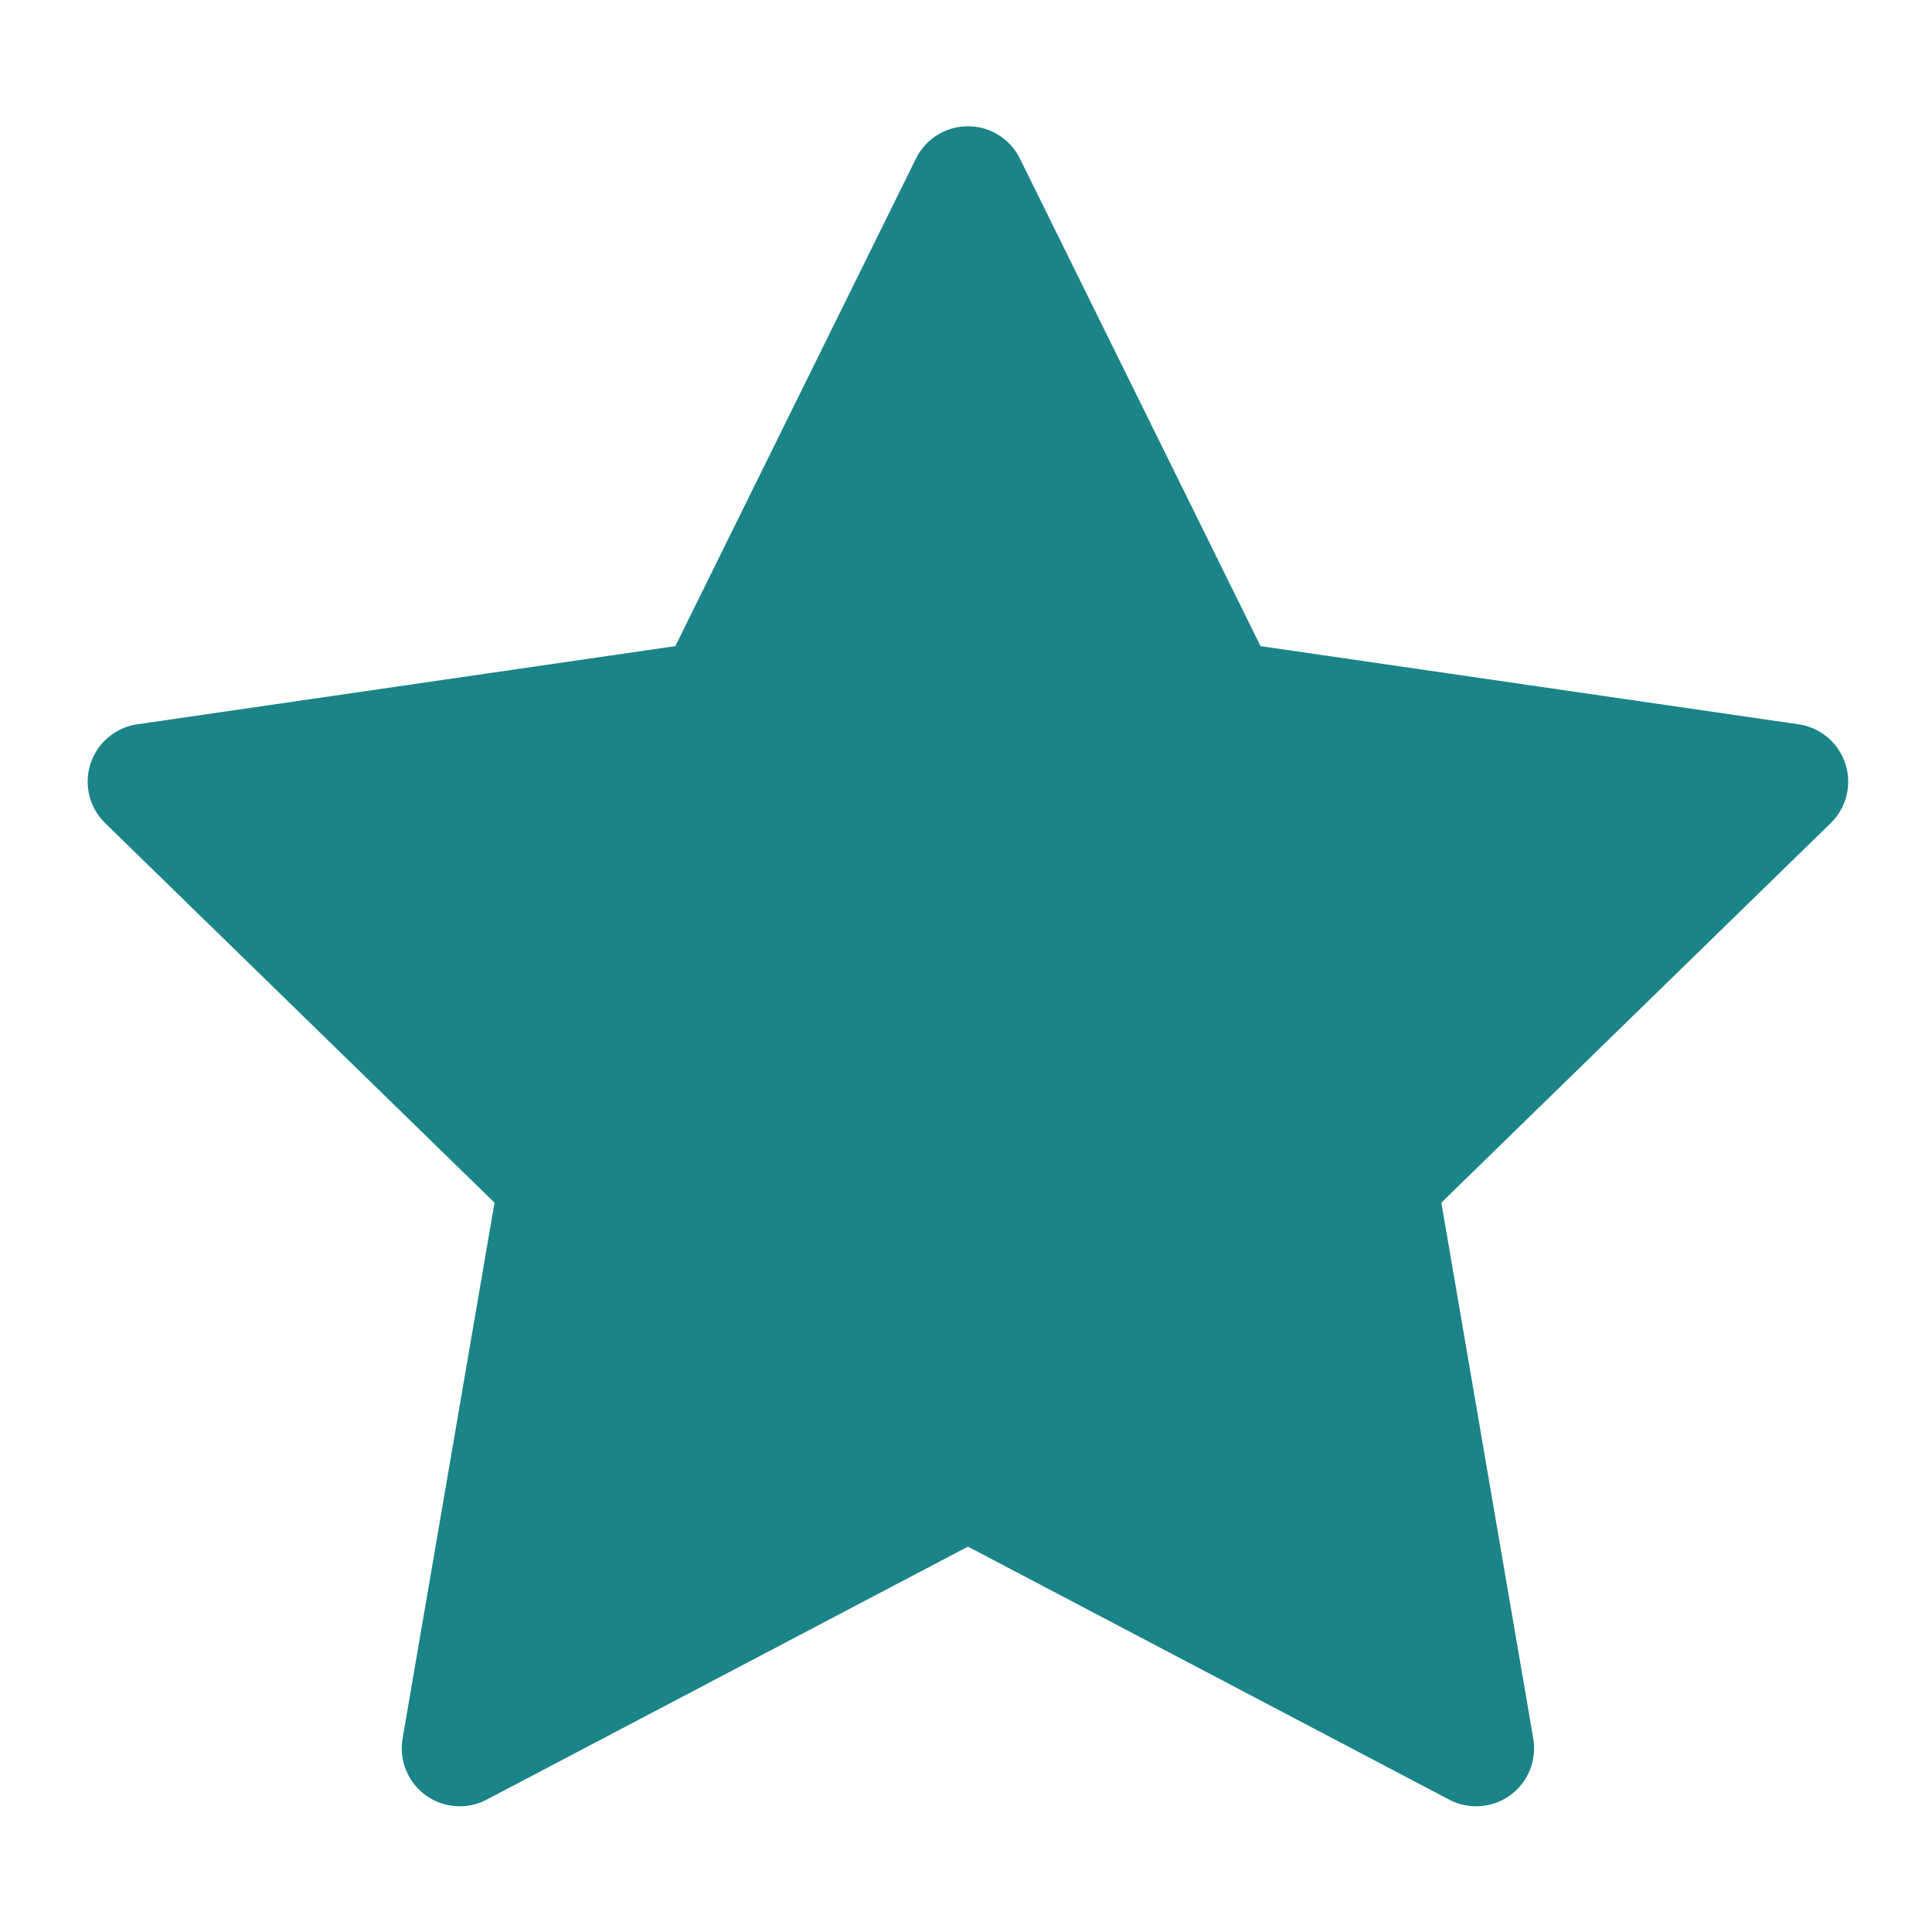
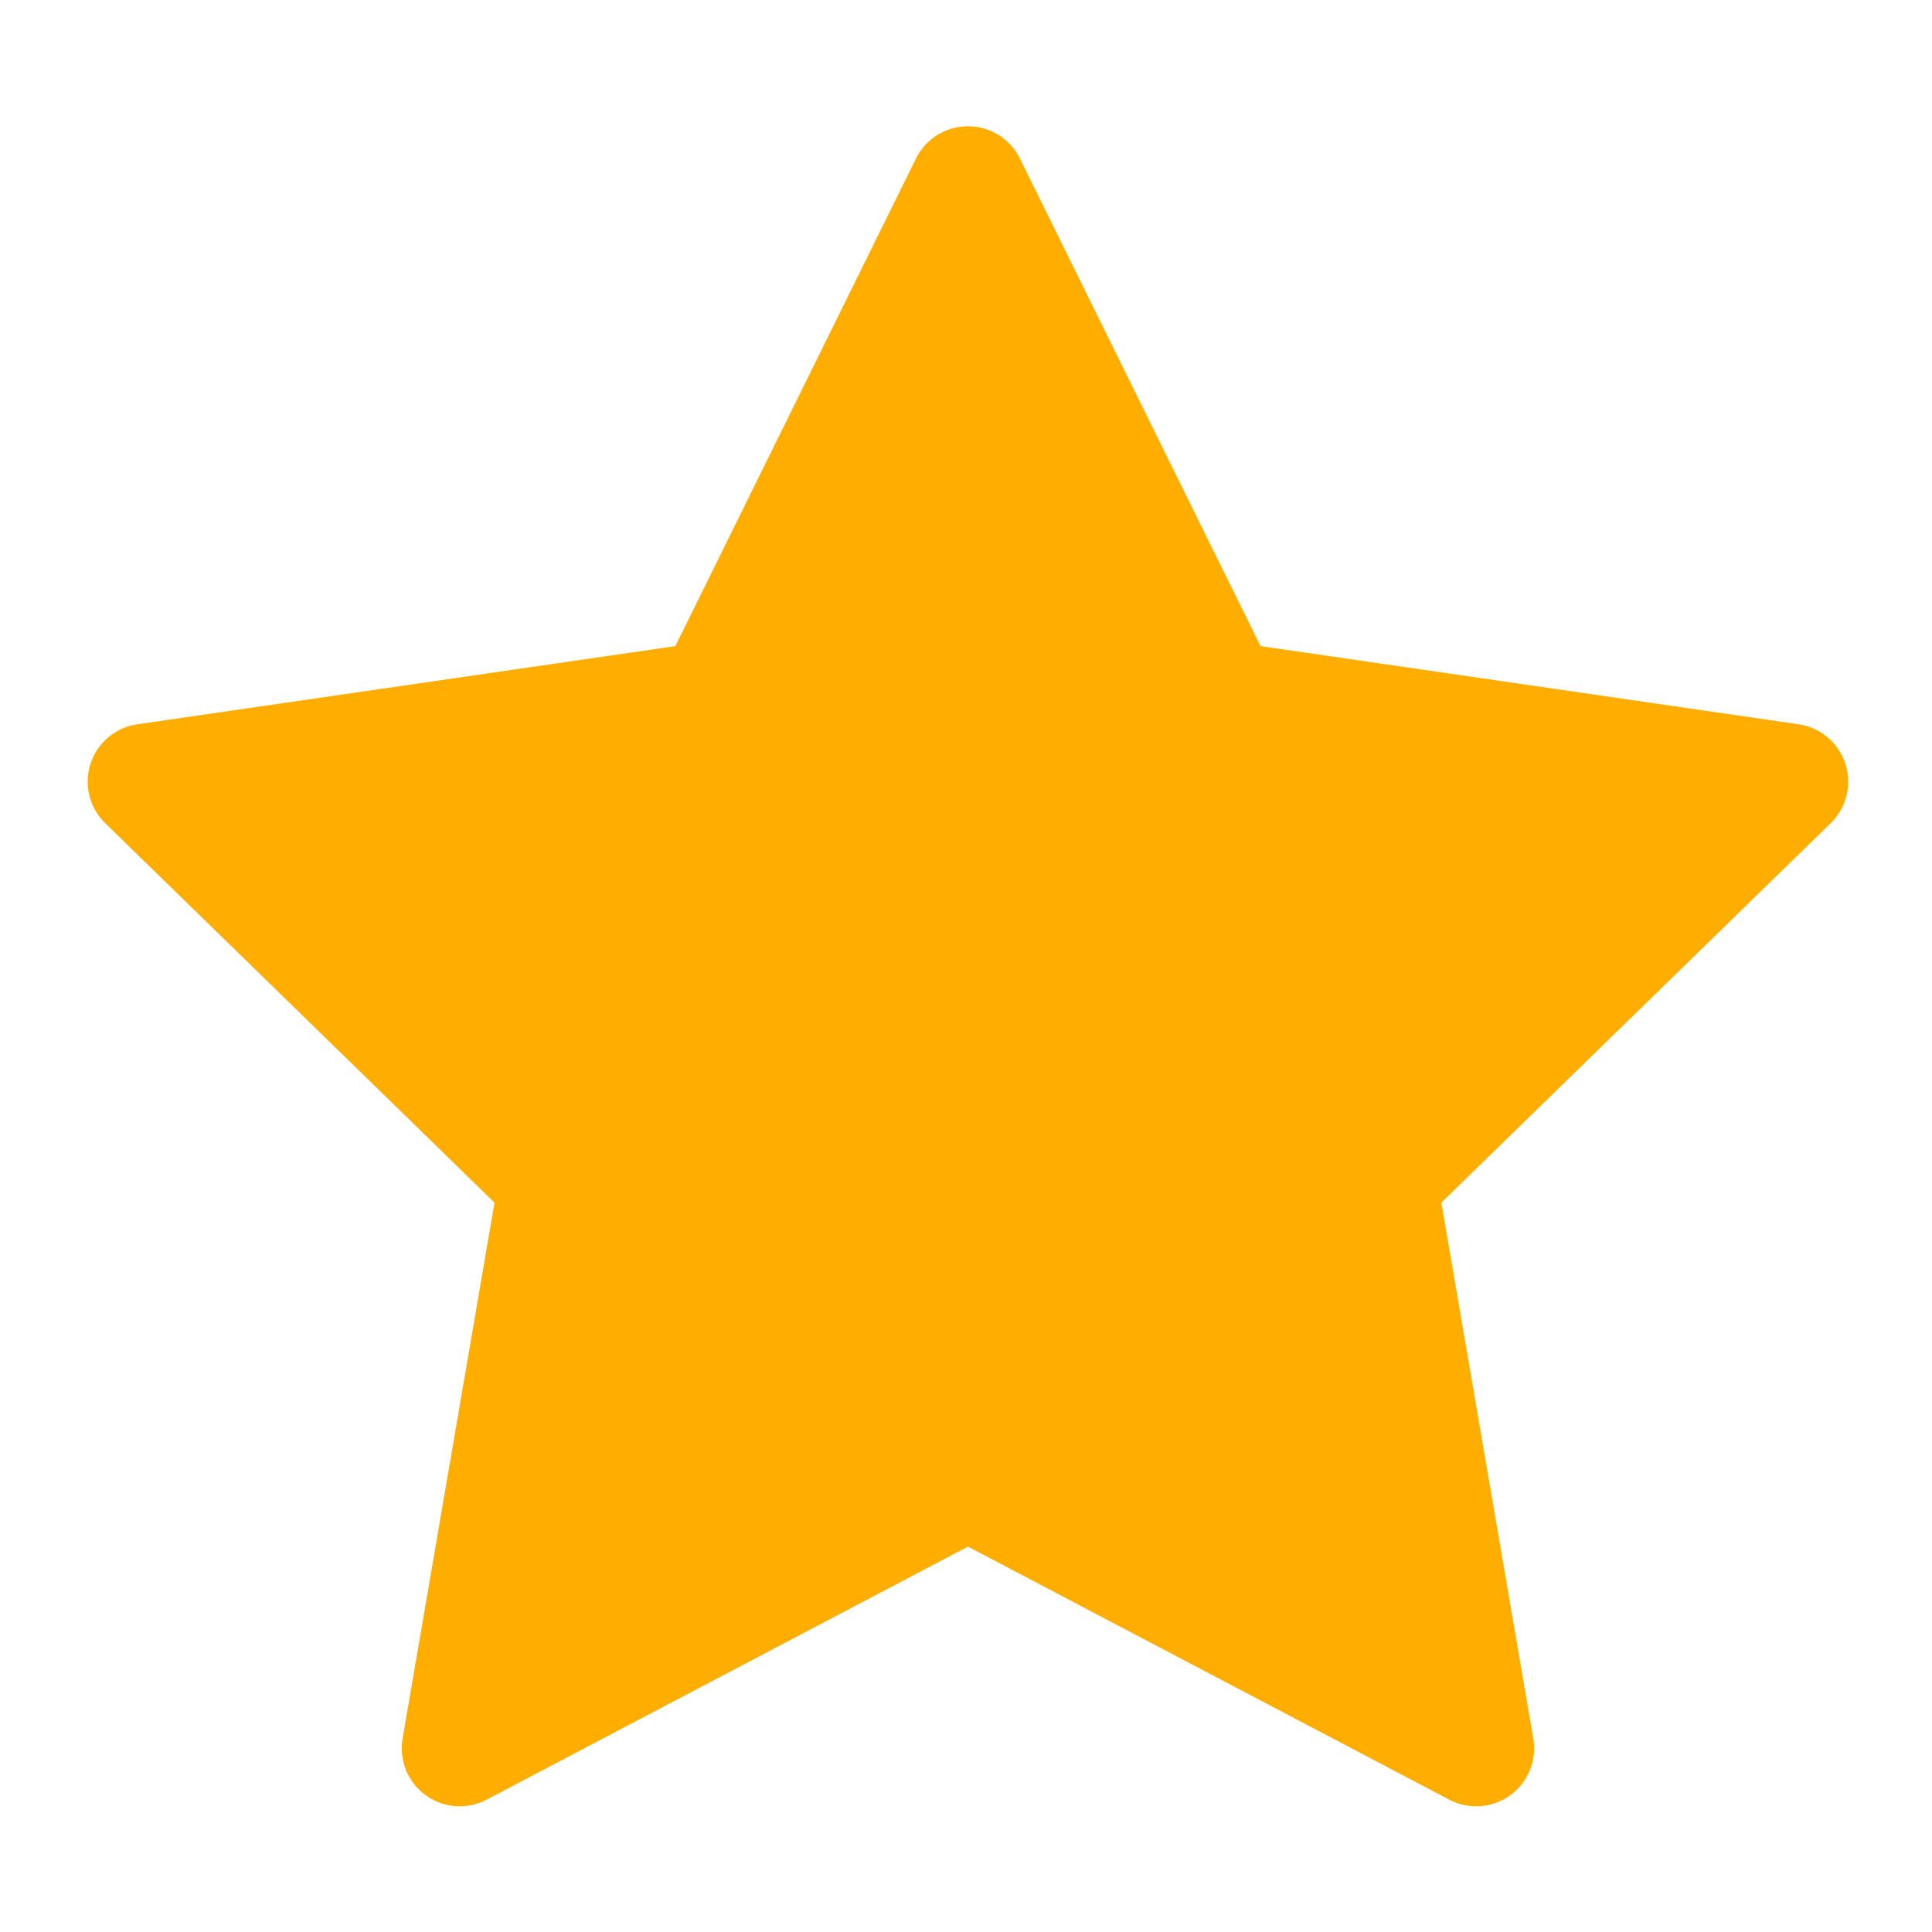
<svg xmlns="http://www.w3.org/2000/svg" version="1.1" id="Layer_1" x="0px" y="0px" width="500px" height="500px" viewBox="0 0 500 500" enable-background="new 0 0 500 500" xml:space="preserve">
-   <polygon fill="#1B8488" stroke="#1B8488" stroke-width="30" stroke-linejoin="round" stroke-miterlimit="10" points="250.5,47.676   316.262,180.924 463.311,202.292 356.902,306.012 382.024,452.467 250.5,383.319 118.976,452.467 144.095,306.012 37.689,202.292   184.737,180.924 " />
+   <polygon fill="#ffae00" stroke="#ffae00" stroke-width="30" stroke-linejoin="round" stroke-miterlimit="10" points="250.5,47.676   316.262,180.924 463.311,202.292 356.902,306.012 382.024,452.467 250.5,383.319 118.976,452.467 144.095,306.012 37.689,202.292   184.737,180.924 " />
</svg>
